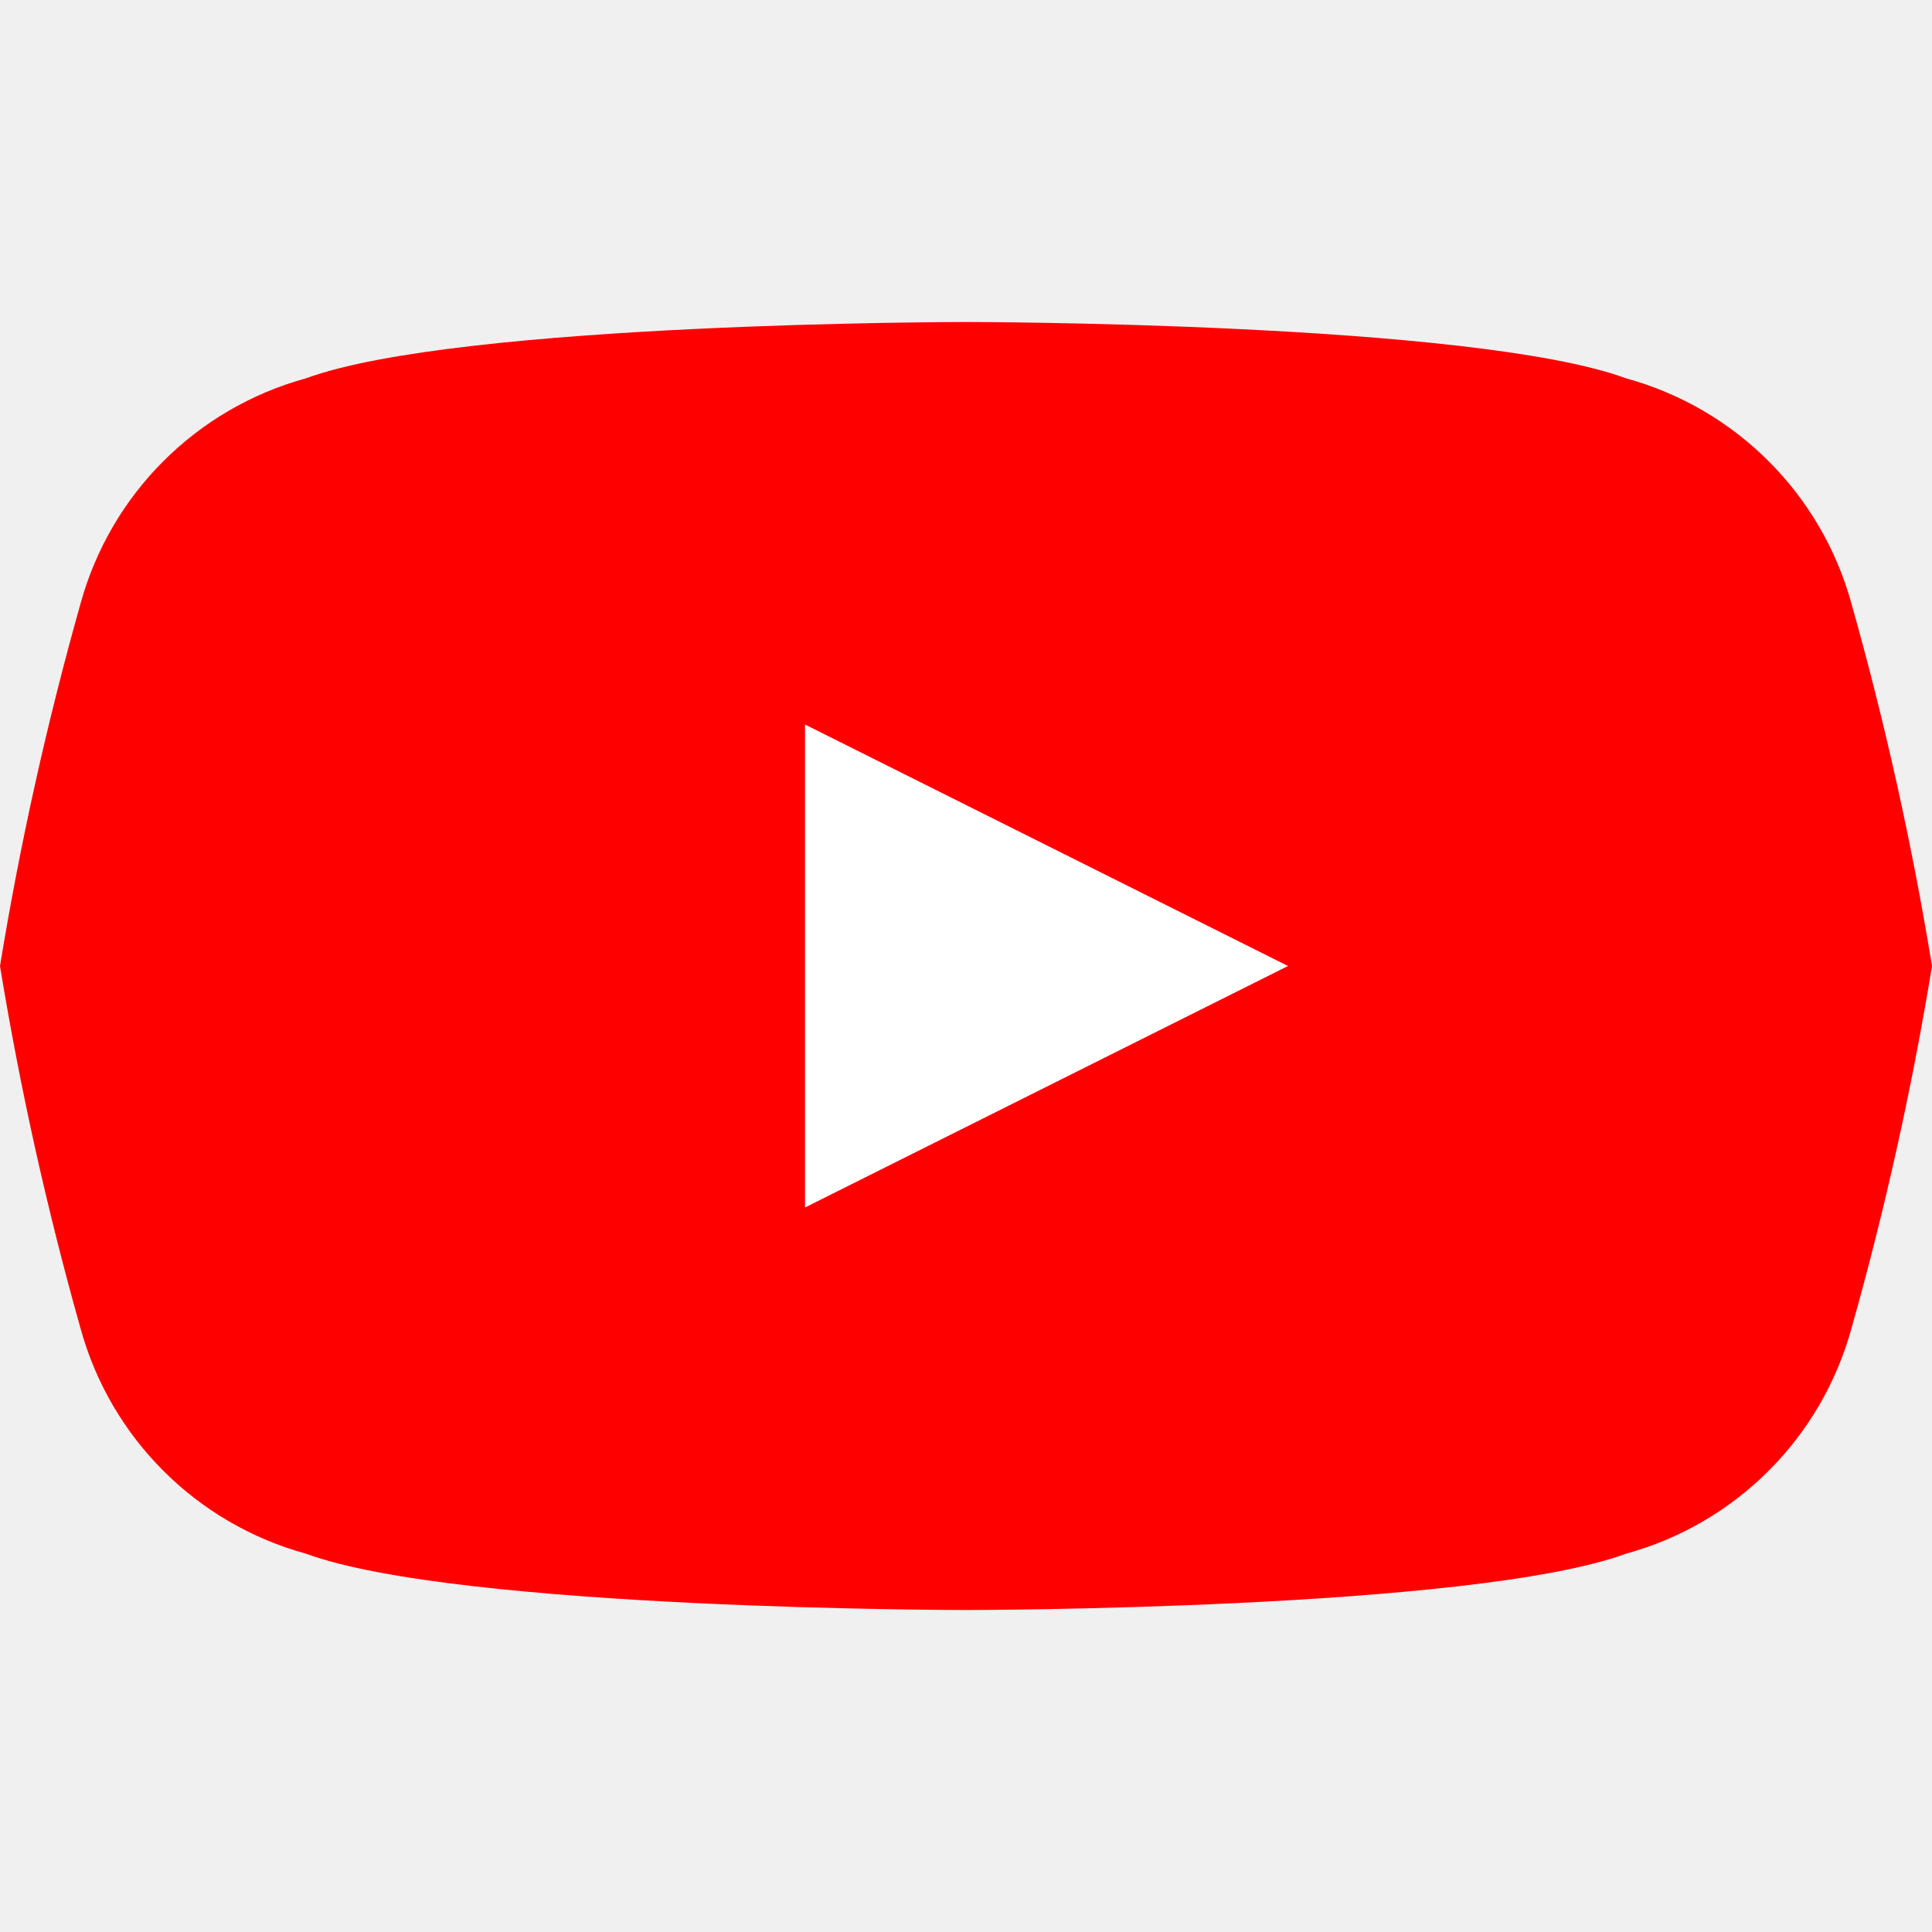
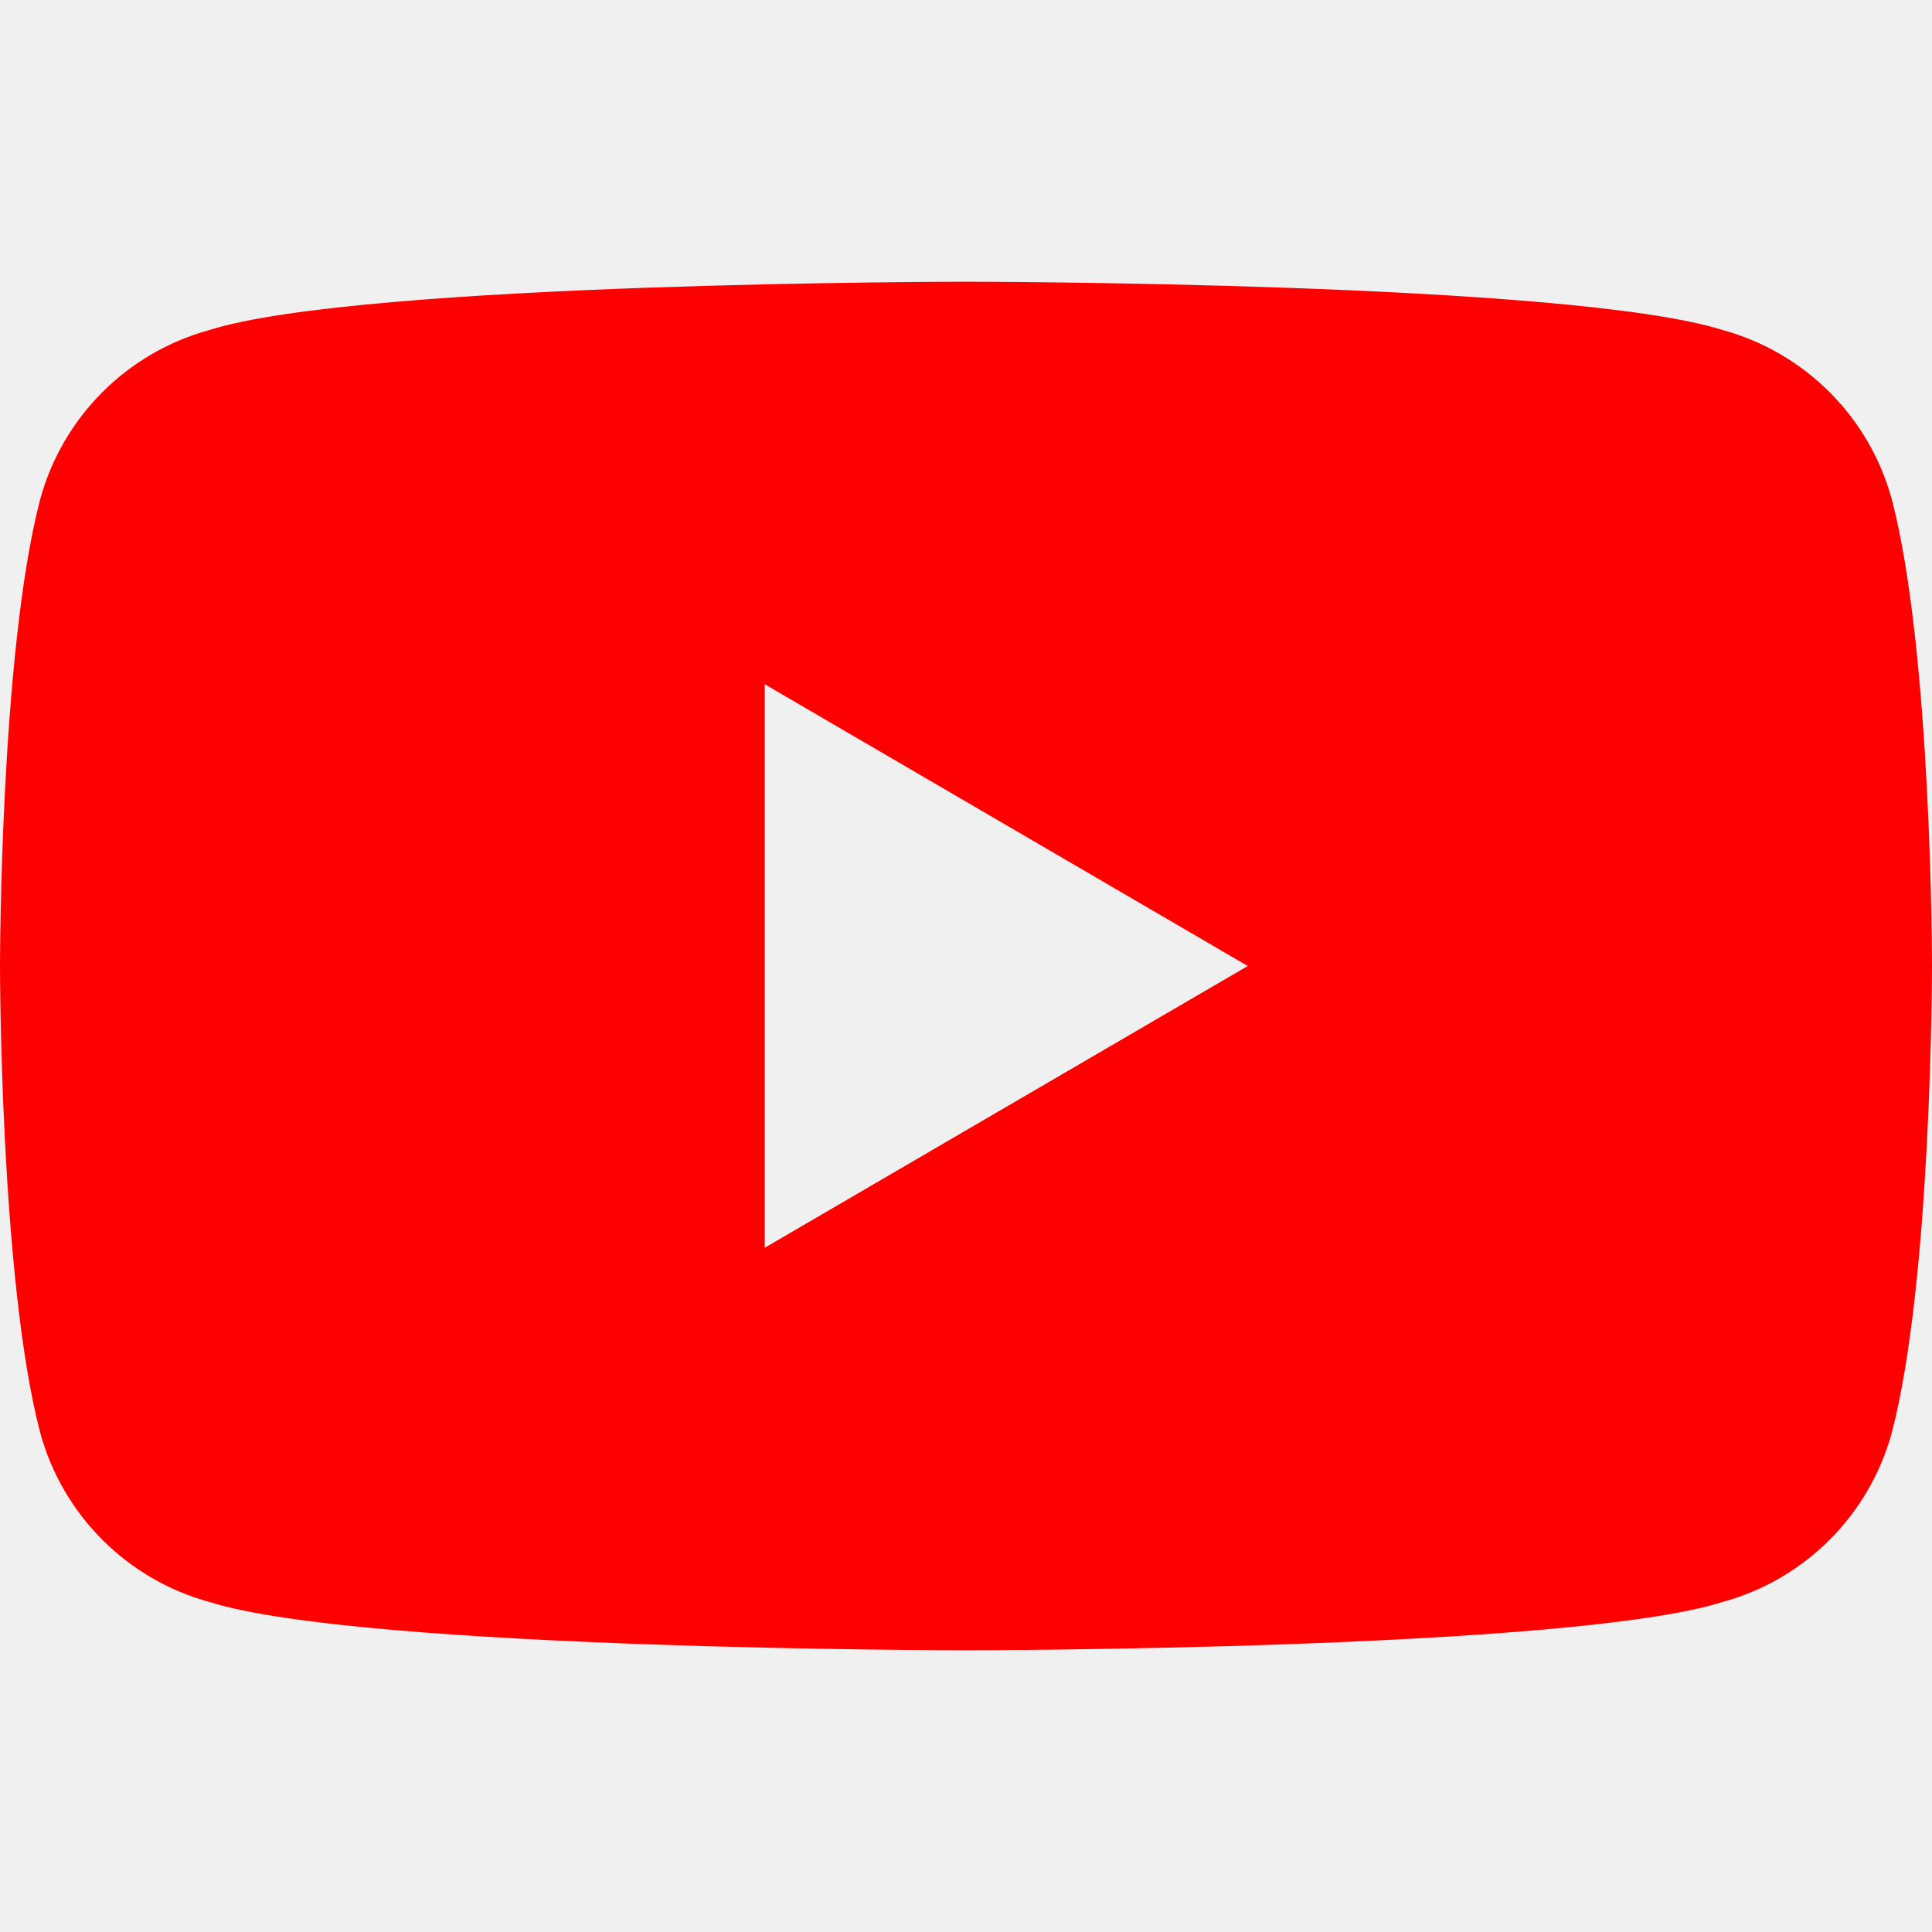
- <svg xmlns="http://www.w3.org/2000/svg" viewBox="0 0 24 24">
-   <path fill="#FF0000" d="M23 7.5a4 4 0 00-2.8-2.8C18.3 4 12 4 12 4s-6.3 0-8.2.7A4 4 0 001 7.5 41 41 0 000 12a41 41 0 001 4.5 4 4 0 002.8 2.8C5.7 20 12 20 12 20s6.3 0 8.2-.7A4 4 0 0023 16.5 41 41 0 0024 12a41 41 0 00-1-4.5z" />
-   <path fill="#fff" d="M10 15l6-3-6-3v6z" />
+ <svg xmlns="http://www.w3.org/2000/svg" viewBox="0 0 24 24" width="24" height="24" fill="#FF0000">
+   <path d="M23.5 6.2a3 3 0 00-2.1-2.1C19.5 3.5 12 3.5 12 3.5s-7.5 0-9.4.6a3 3 0 00-2.1 2.1C0 8.1 0 12 0 12s0 3.9.5 5.8a3 3 0 002.1 2.1c1.9.6 9.4.6 9.4.6s7.5 0 9.4-.6a3 3 0 002.1-2.1c.5-1.9.5-5.8.5-5.8s0-3.9-.5-5.8zM9.5 15.5v-7l6 3.5-6 3.5z" />
</svg>
